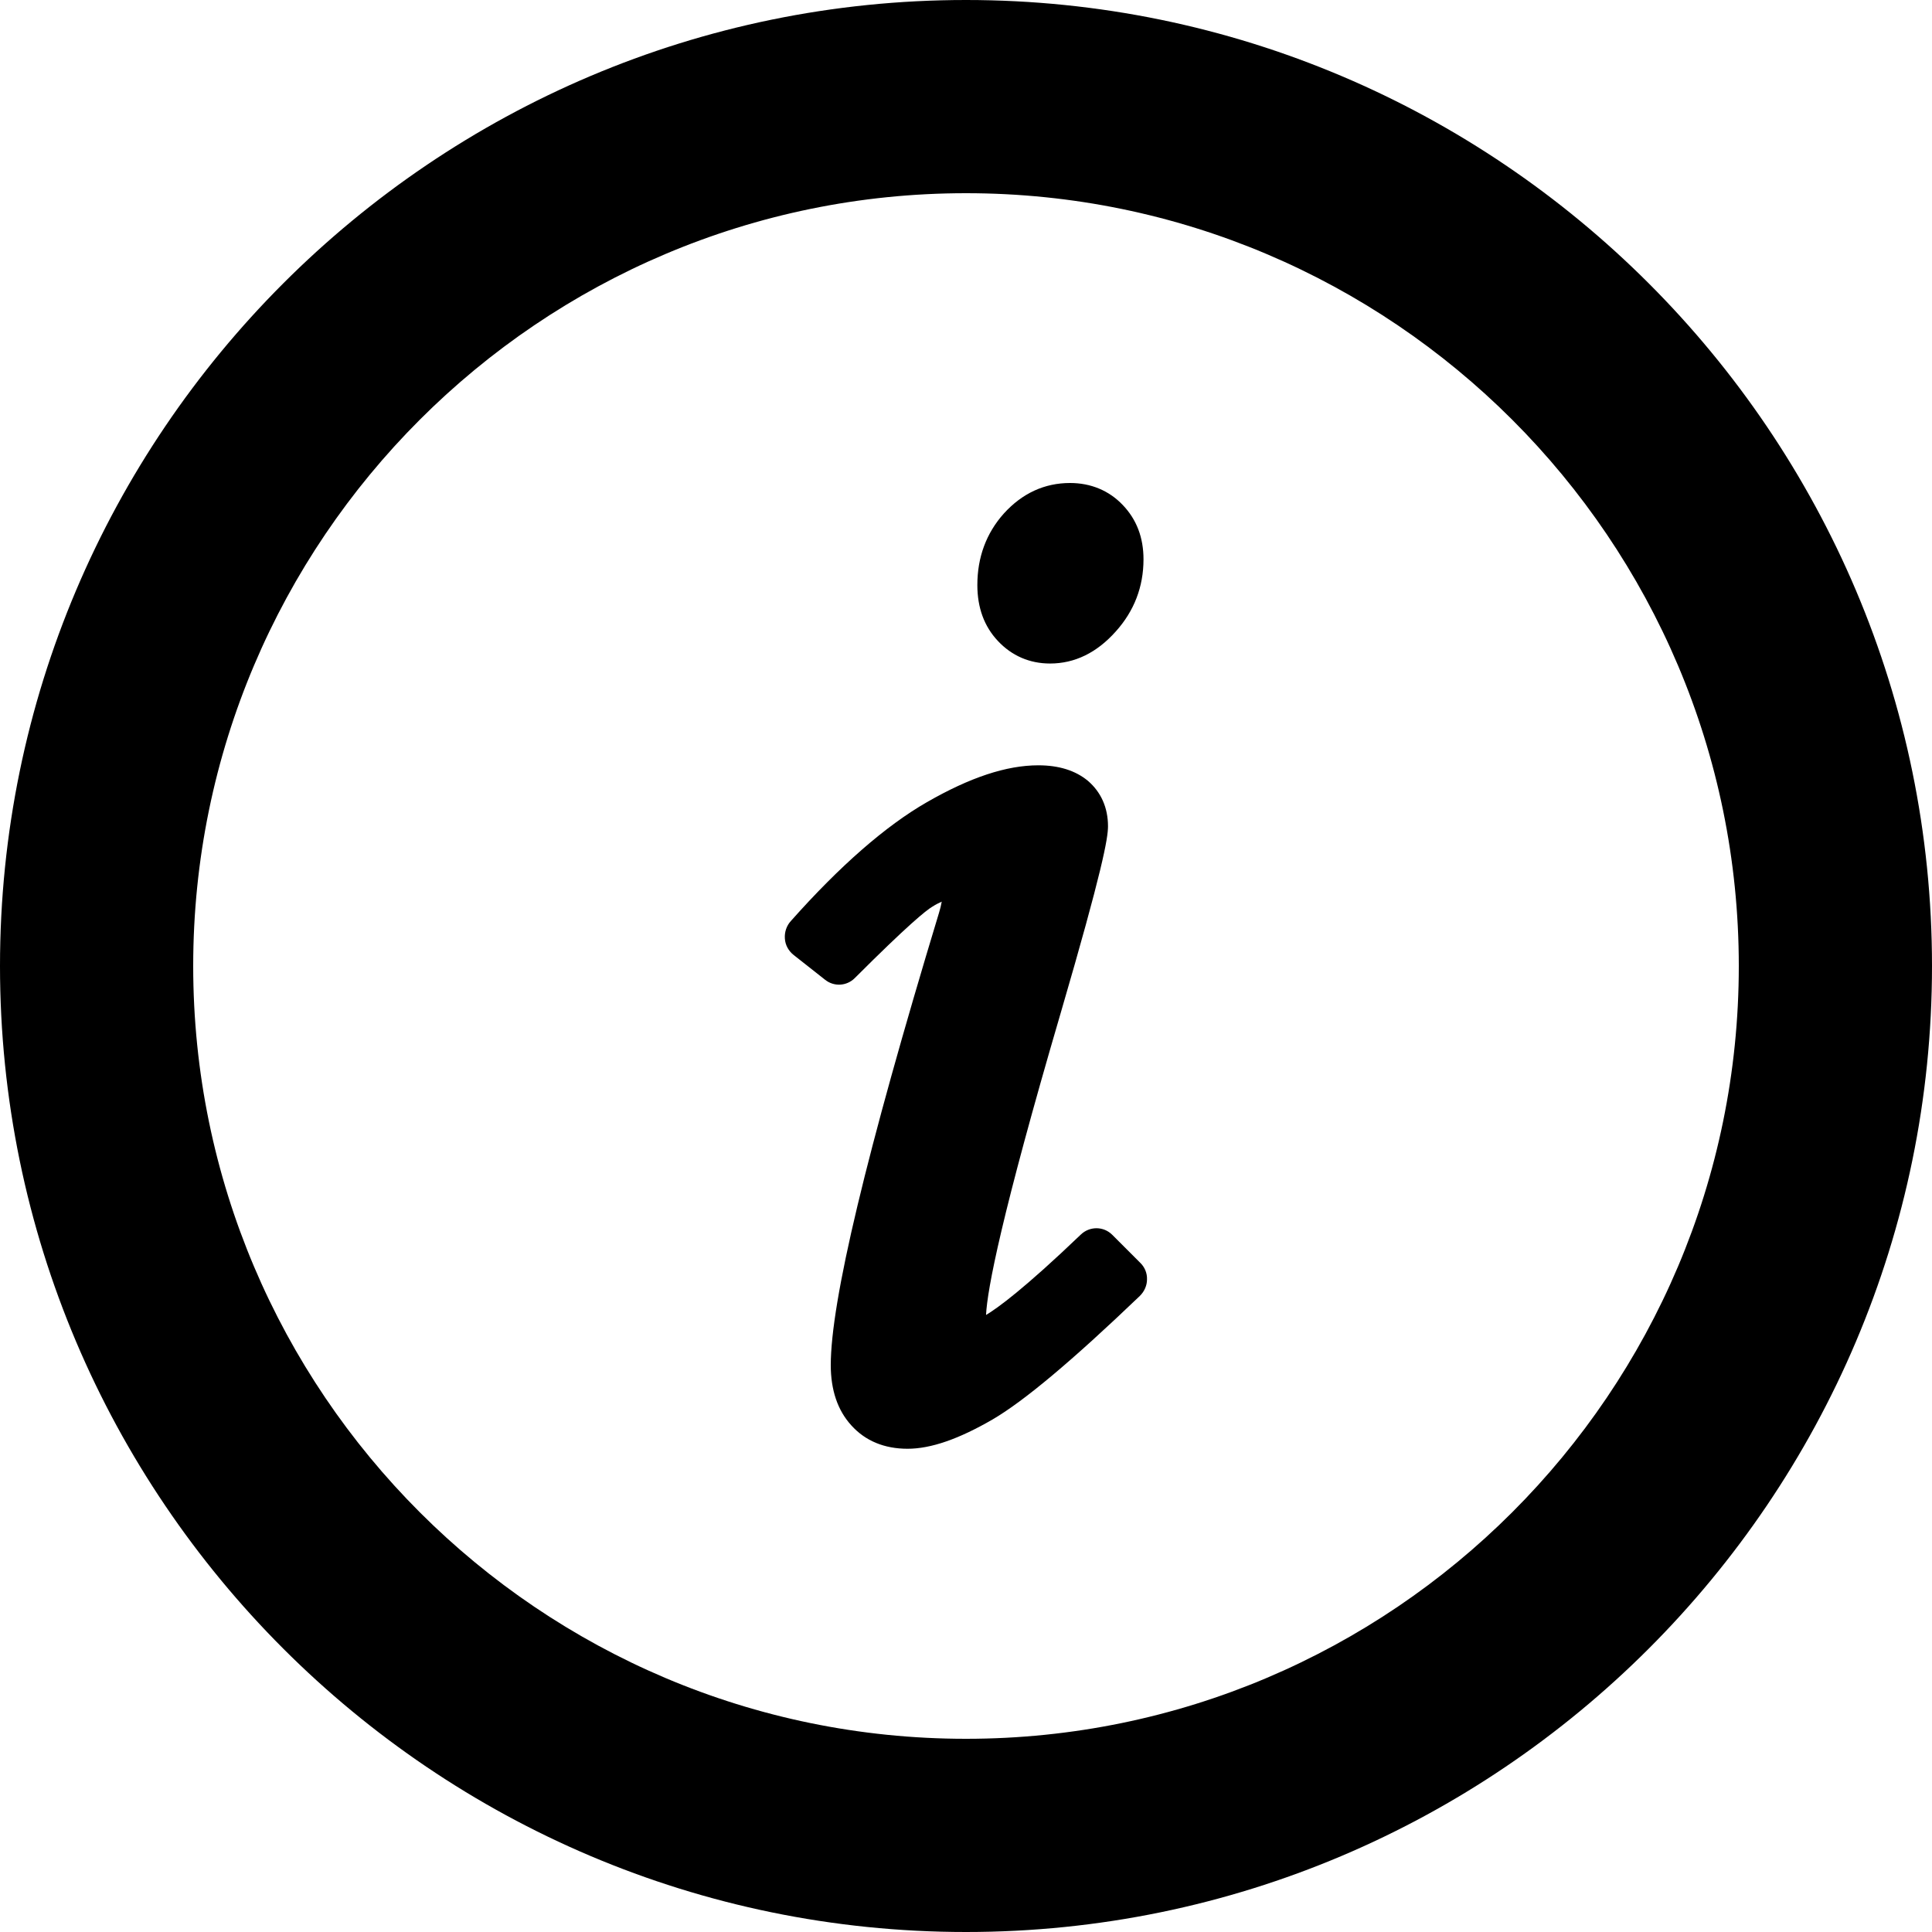
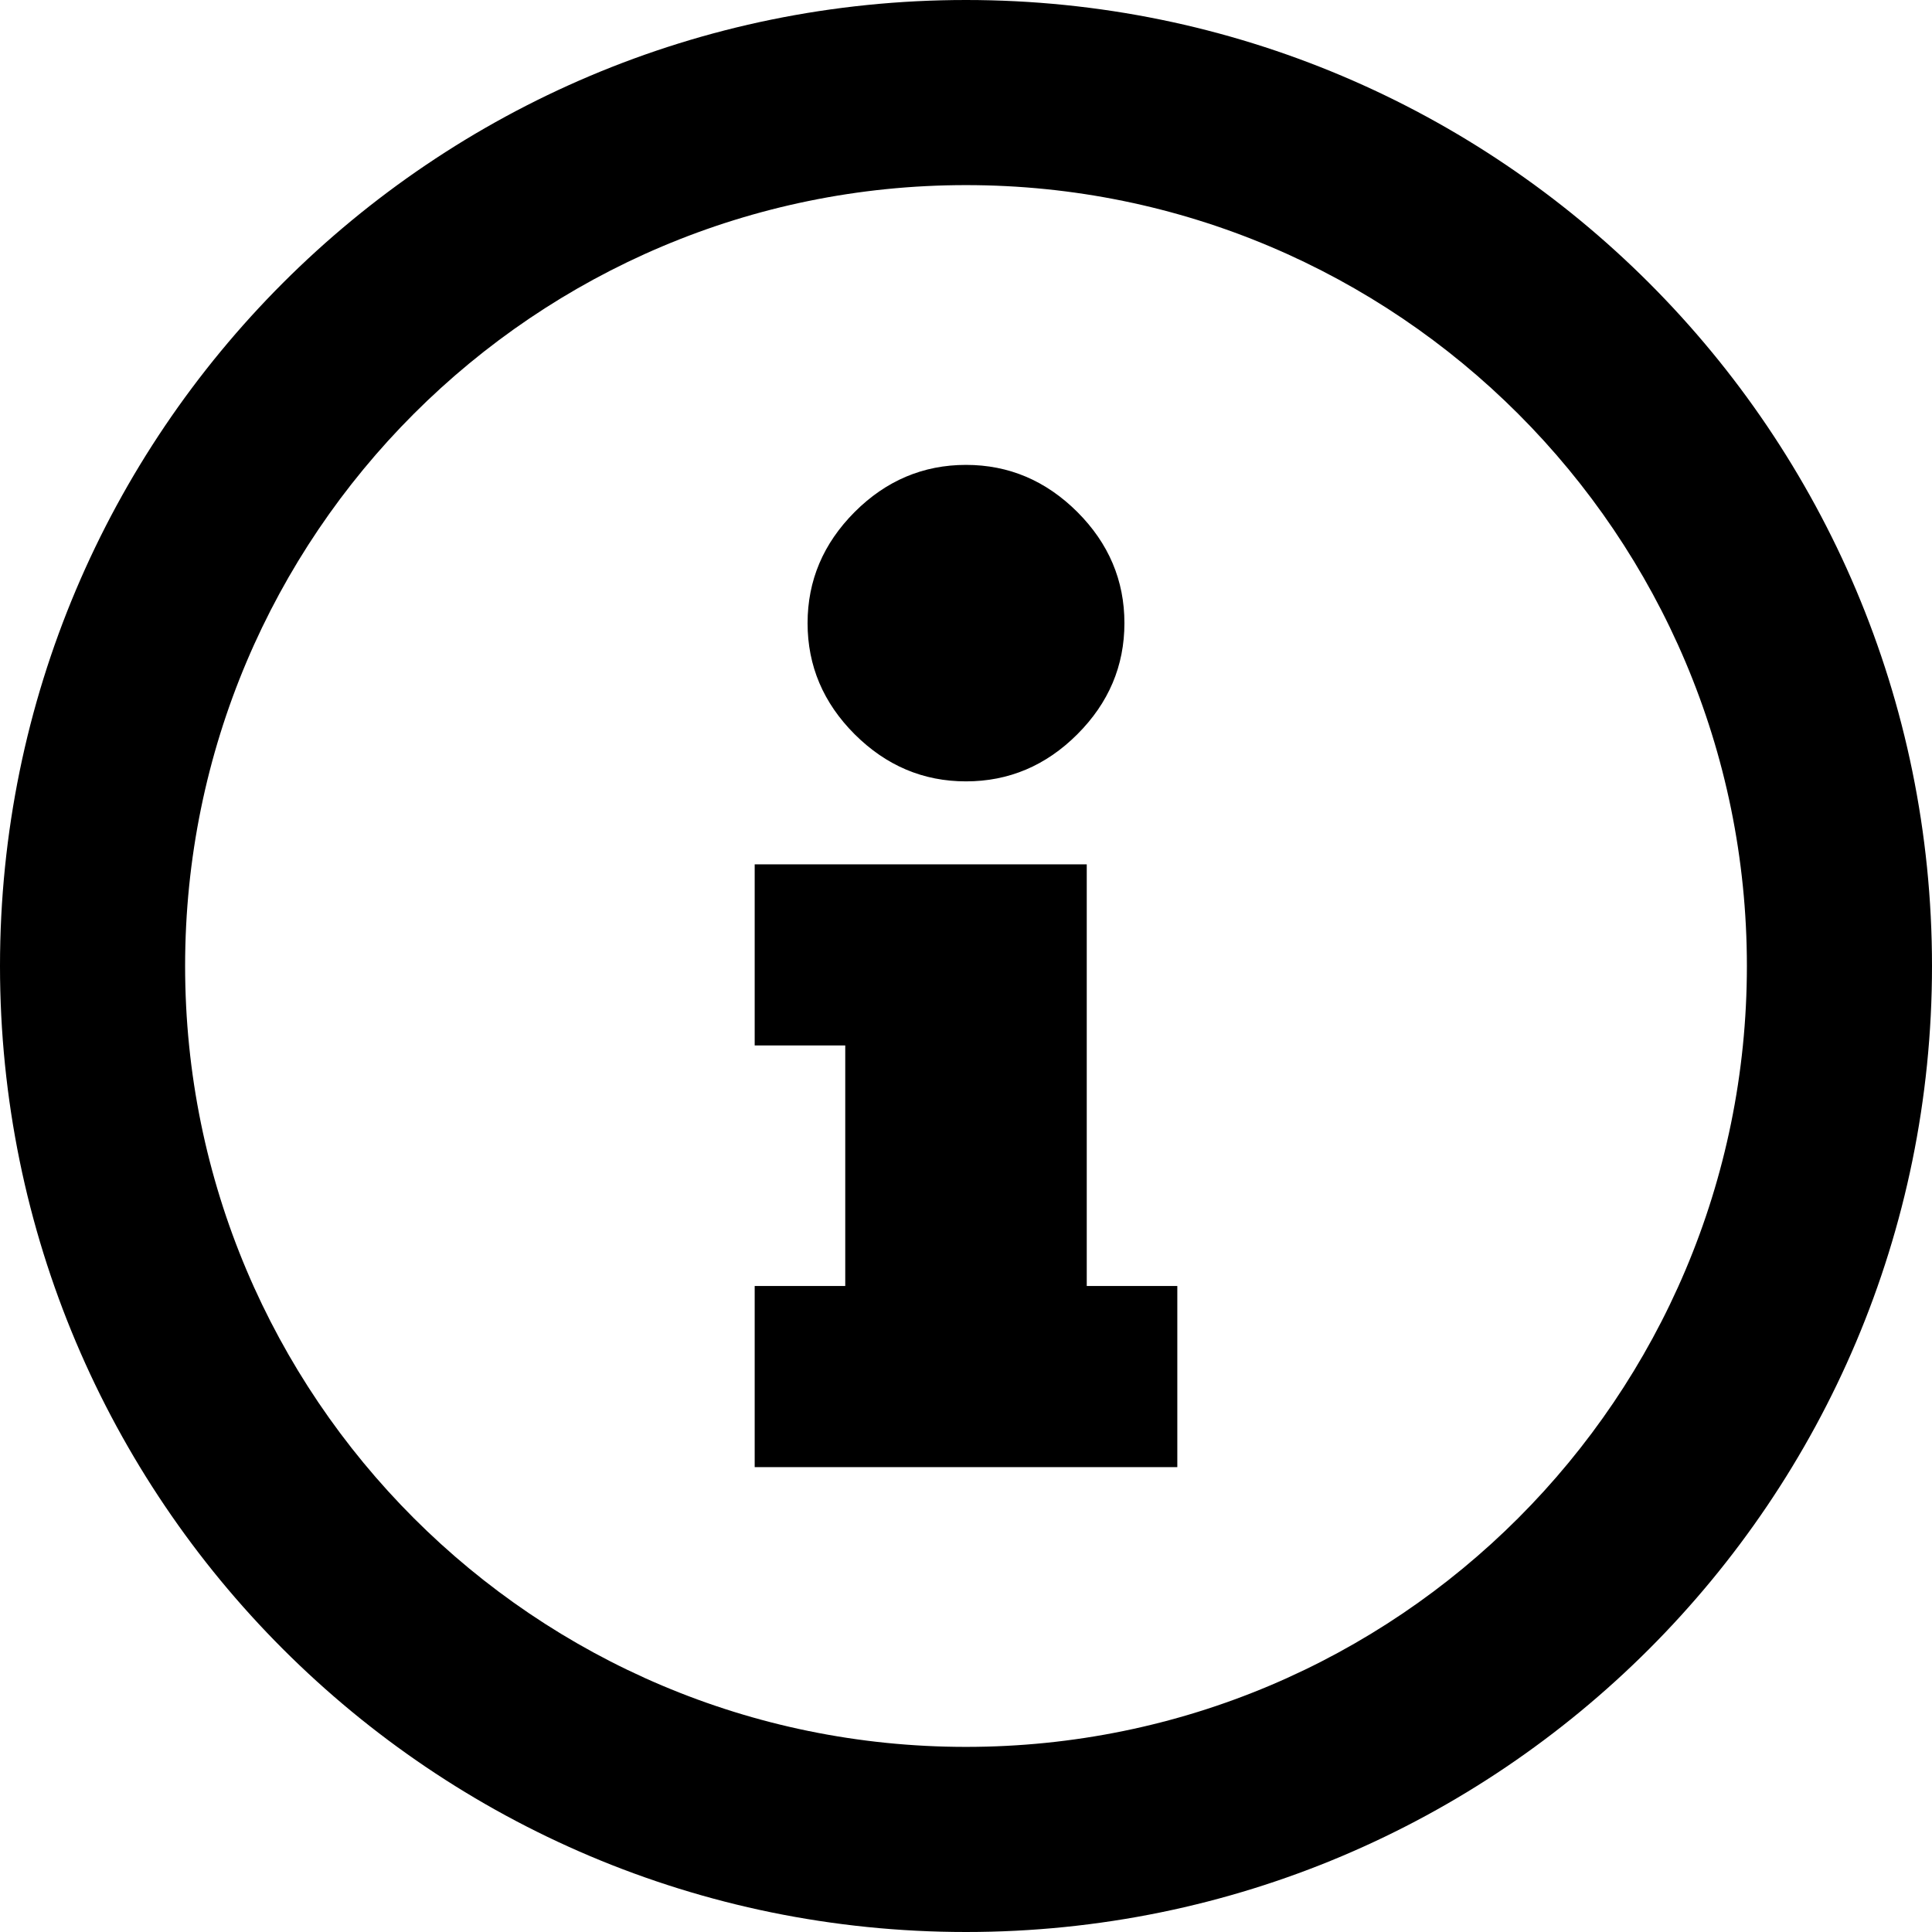
<svg xmlns="http://www.w3.org/2000/svg" id="icon-circle-info-outline" viewBox="0 0 16 16">
-   <path d="M8 16c-4.41 0-8-3.59-8-8s3.59-8 8-8 8 3.59 8 8-3.59 8-8 8zM8 1.6C4.47 1.6 1.6 4.47 1.6 8c0 3.53 2.87 6.4 6.4 6.4 3.53 0 6.4-2.87 6.4-6.4 0-3.53-2.87-6.4-6.4-6.4zm-1.12 9.707c0-.527.292-1.753.896-3.746.01-.032.018-.065.023-.094-.023.01-.05.024-.08.043-.05.03-.2.15-.64.59-.067.067-.172.073-.246.014l-.26-.205c-.043-.034-.07-.083-.073-.136-.004-.054.014-.107.05-.146.405-.456.784-.787 1.125-.983.358-.206.66-.306.924-.306.17 0 .307.043.41.128.11.094.167.224.167.377 0 .1-.046.362-.39 1.54-.494 1.685-.61 2.296-.62 2.507.094-.056.314-.215.785-.666.073-.07.188-.07.26.002l.23.23c.038.036.06.086.058.14 0 .05-.022.1-.06.137-.56.536-.958.87-1.22 1.023-.28.162-.51.242-.703.242-.192 0-.35-.065-.466-.194-.113-.124-.17-.292-.17-.5zM9.24 5.23c-.157.176-.34.265-.544.265-.17 0-.318-.065-.432-.187-.113-.12-.17-.275-.17-.463 0-.23.074-.43.22-.593.152-.167.336-.252.548-.252.172 0 .323.063.436.182.115.12.172.27.172.45 0 .227-.077.428-.23.598z" fill-rule="evenodd" />
+   <path d="M8 16A8 8 0 1 1 8 0a8 8 0 0 1 0 16zm0-1.533A6.467 6.467 0 1 0 8 1.533a6.467 6.467 0 0 0 0 12.934zM8 3.85c.354 0 .661.13.922.39.26.26.39.567.39.92 0 .354-.13.661-.39.921s-.568.39-.922.39c-.354 0-.661-.13-.922-.39-.26-.26-.39-.567-.39-.92 0-.354.13-.66.39-.921.26-.26.568-.39.922-.39zm1 4.808v1.992h.75v1.5h-3.5v-1.5H7V8.658h-.75v-1.5H9v1.5z" fill-rule="nonzero" />
</svg>
